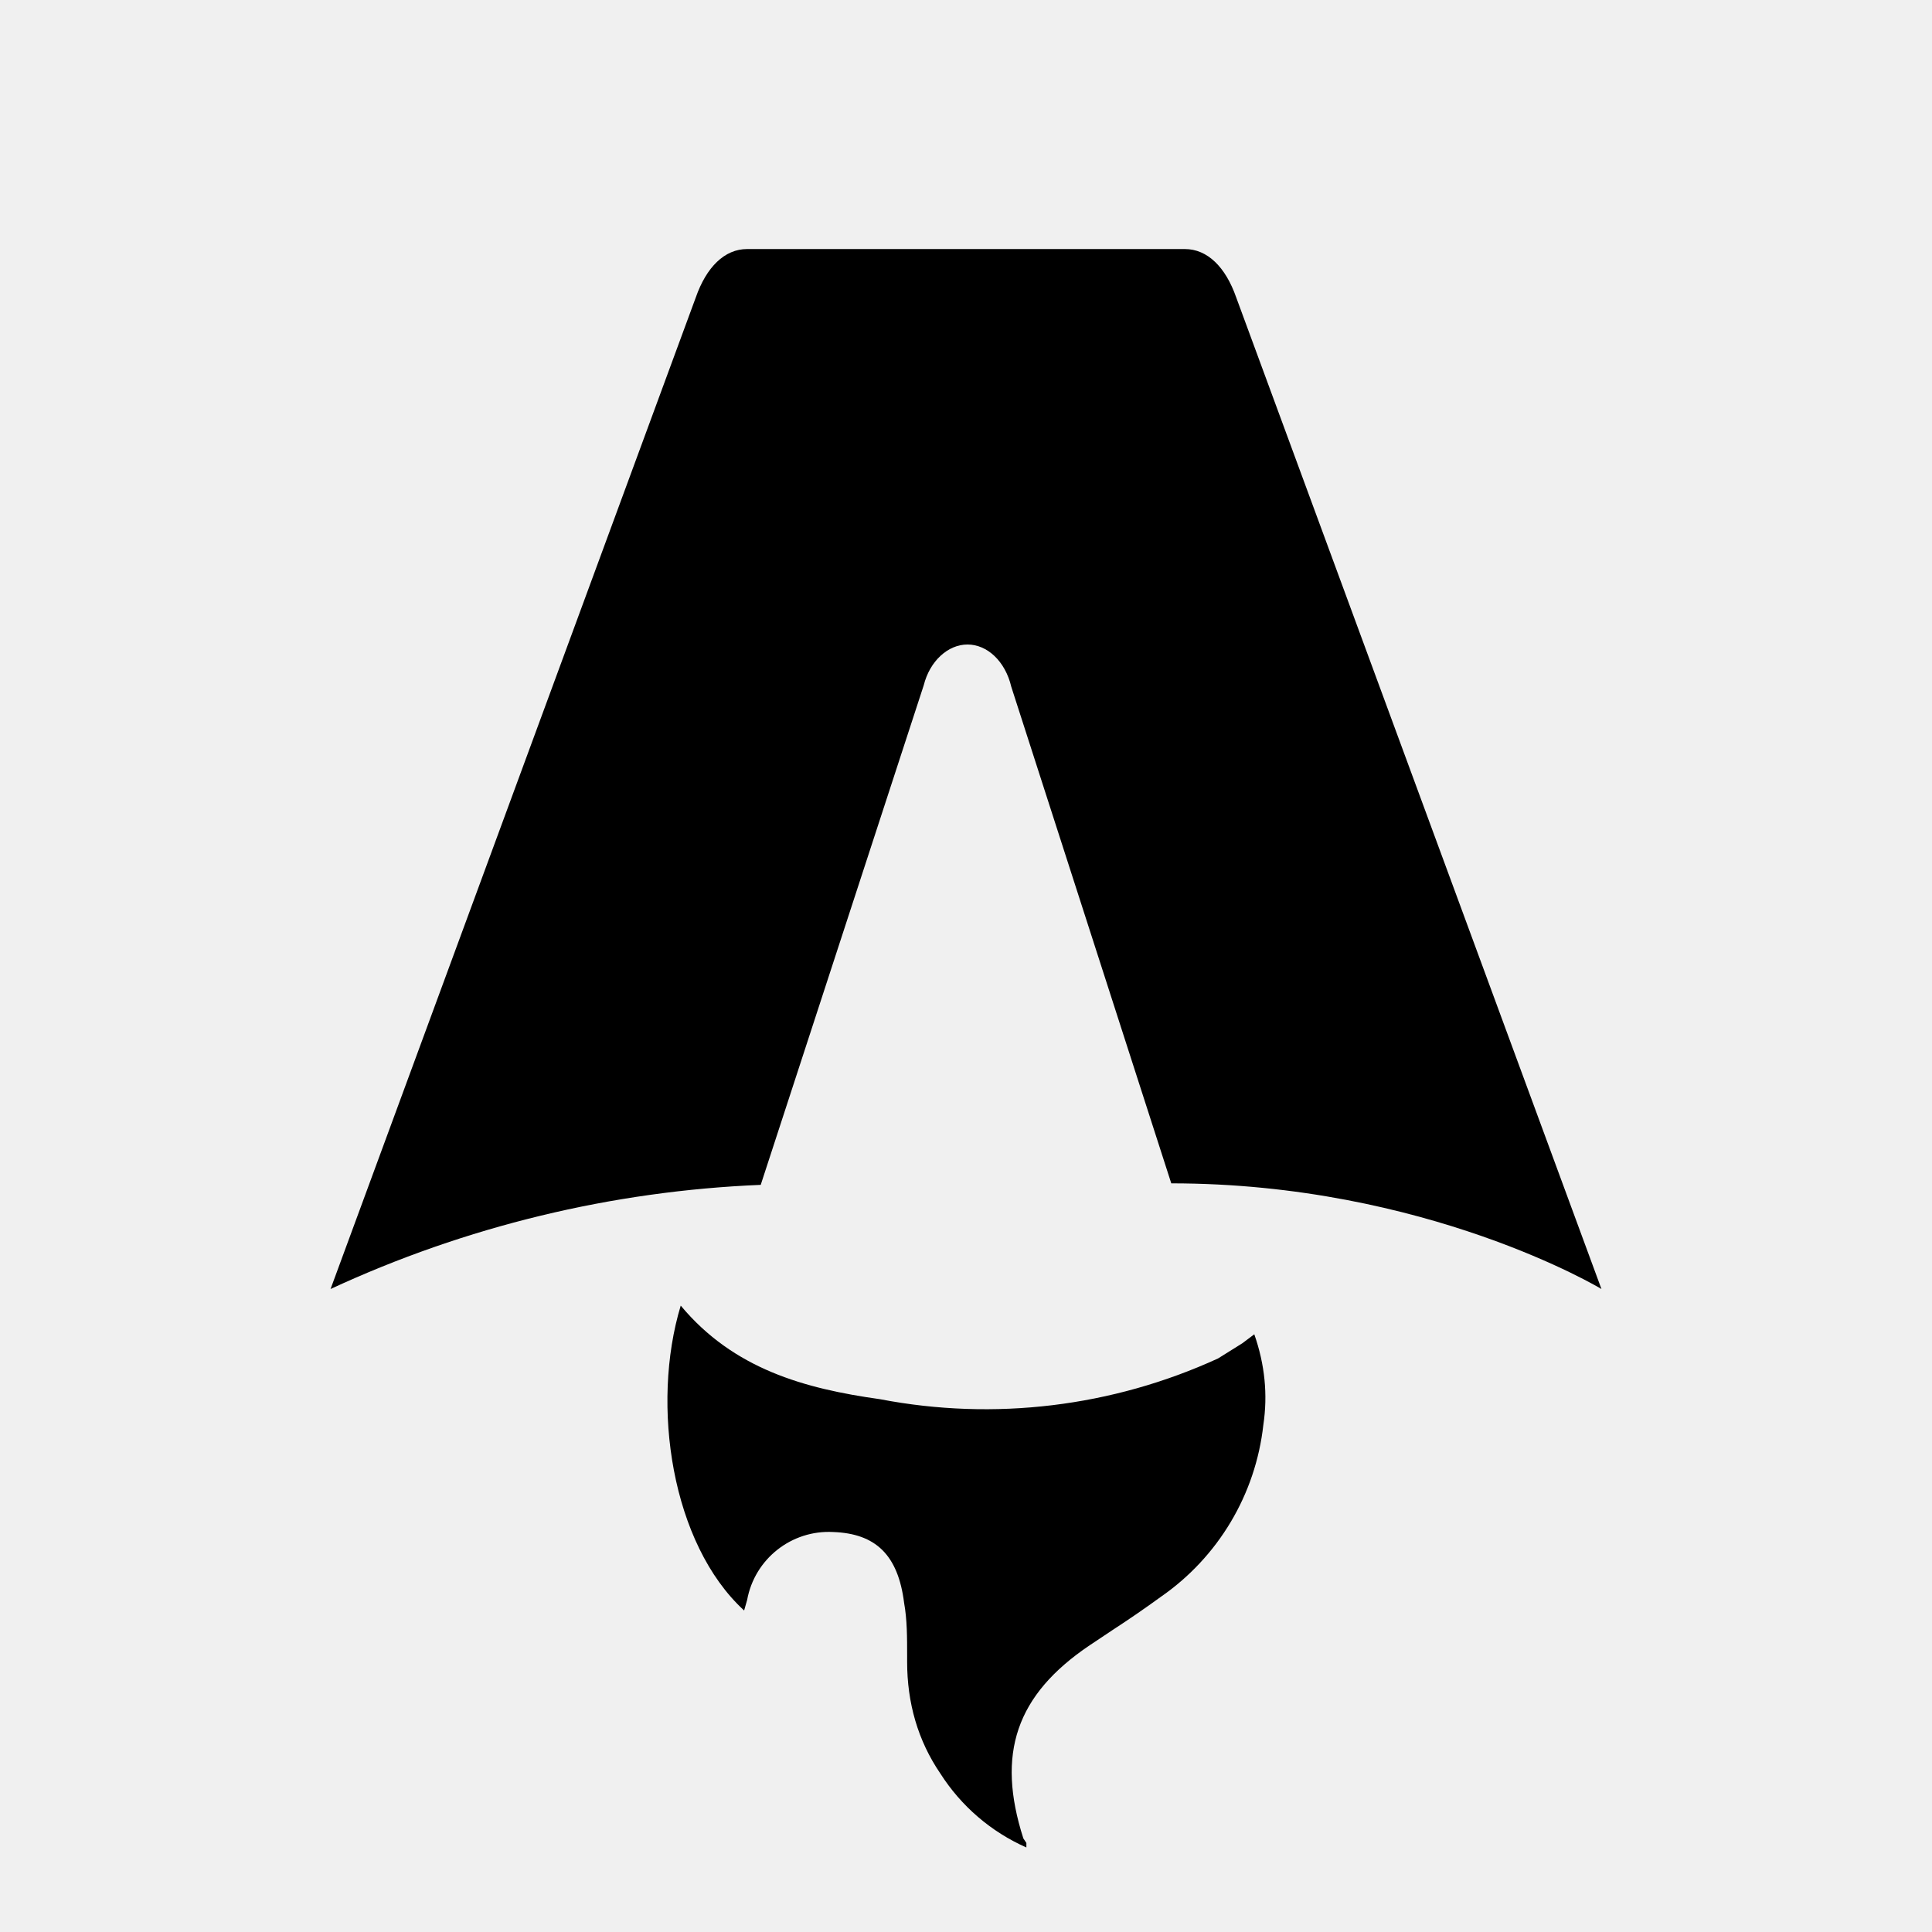
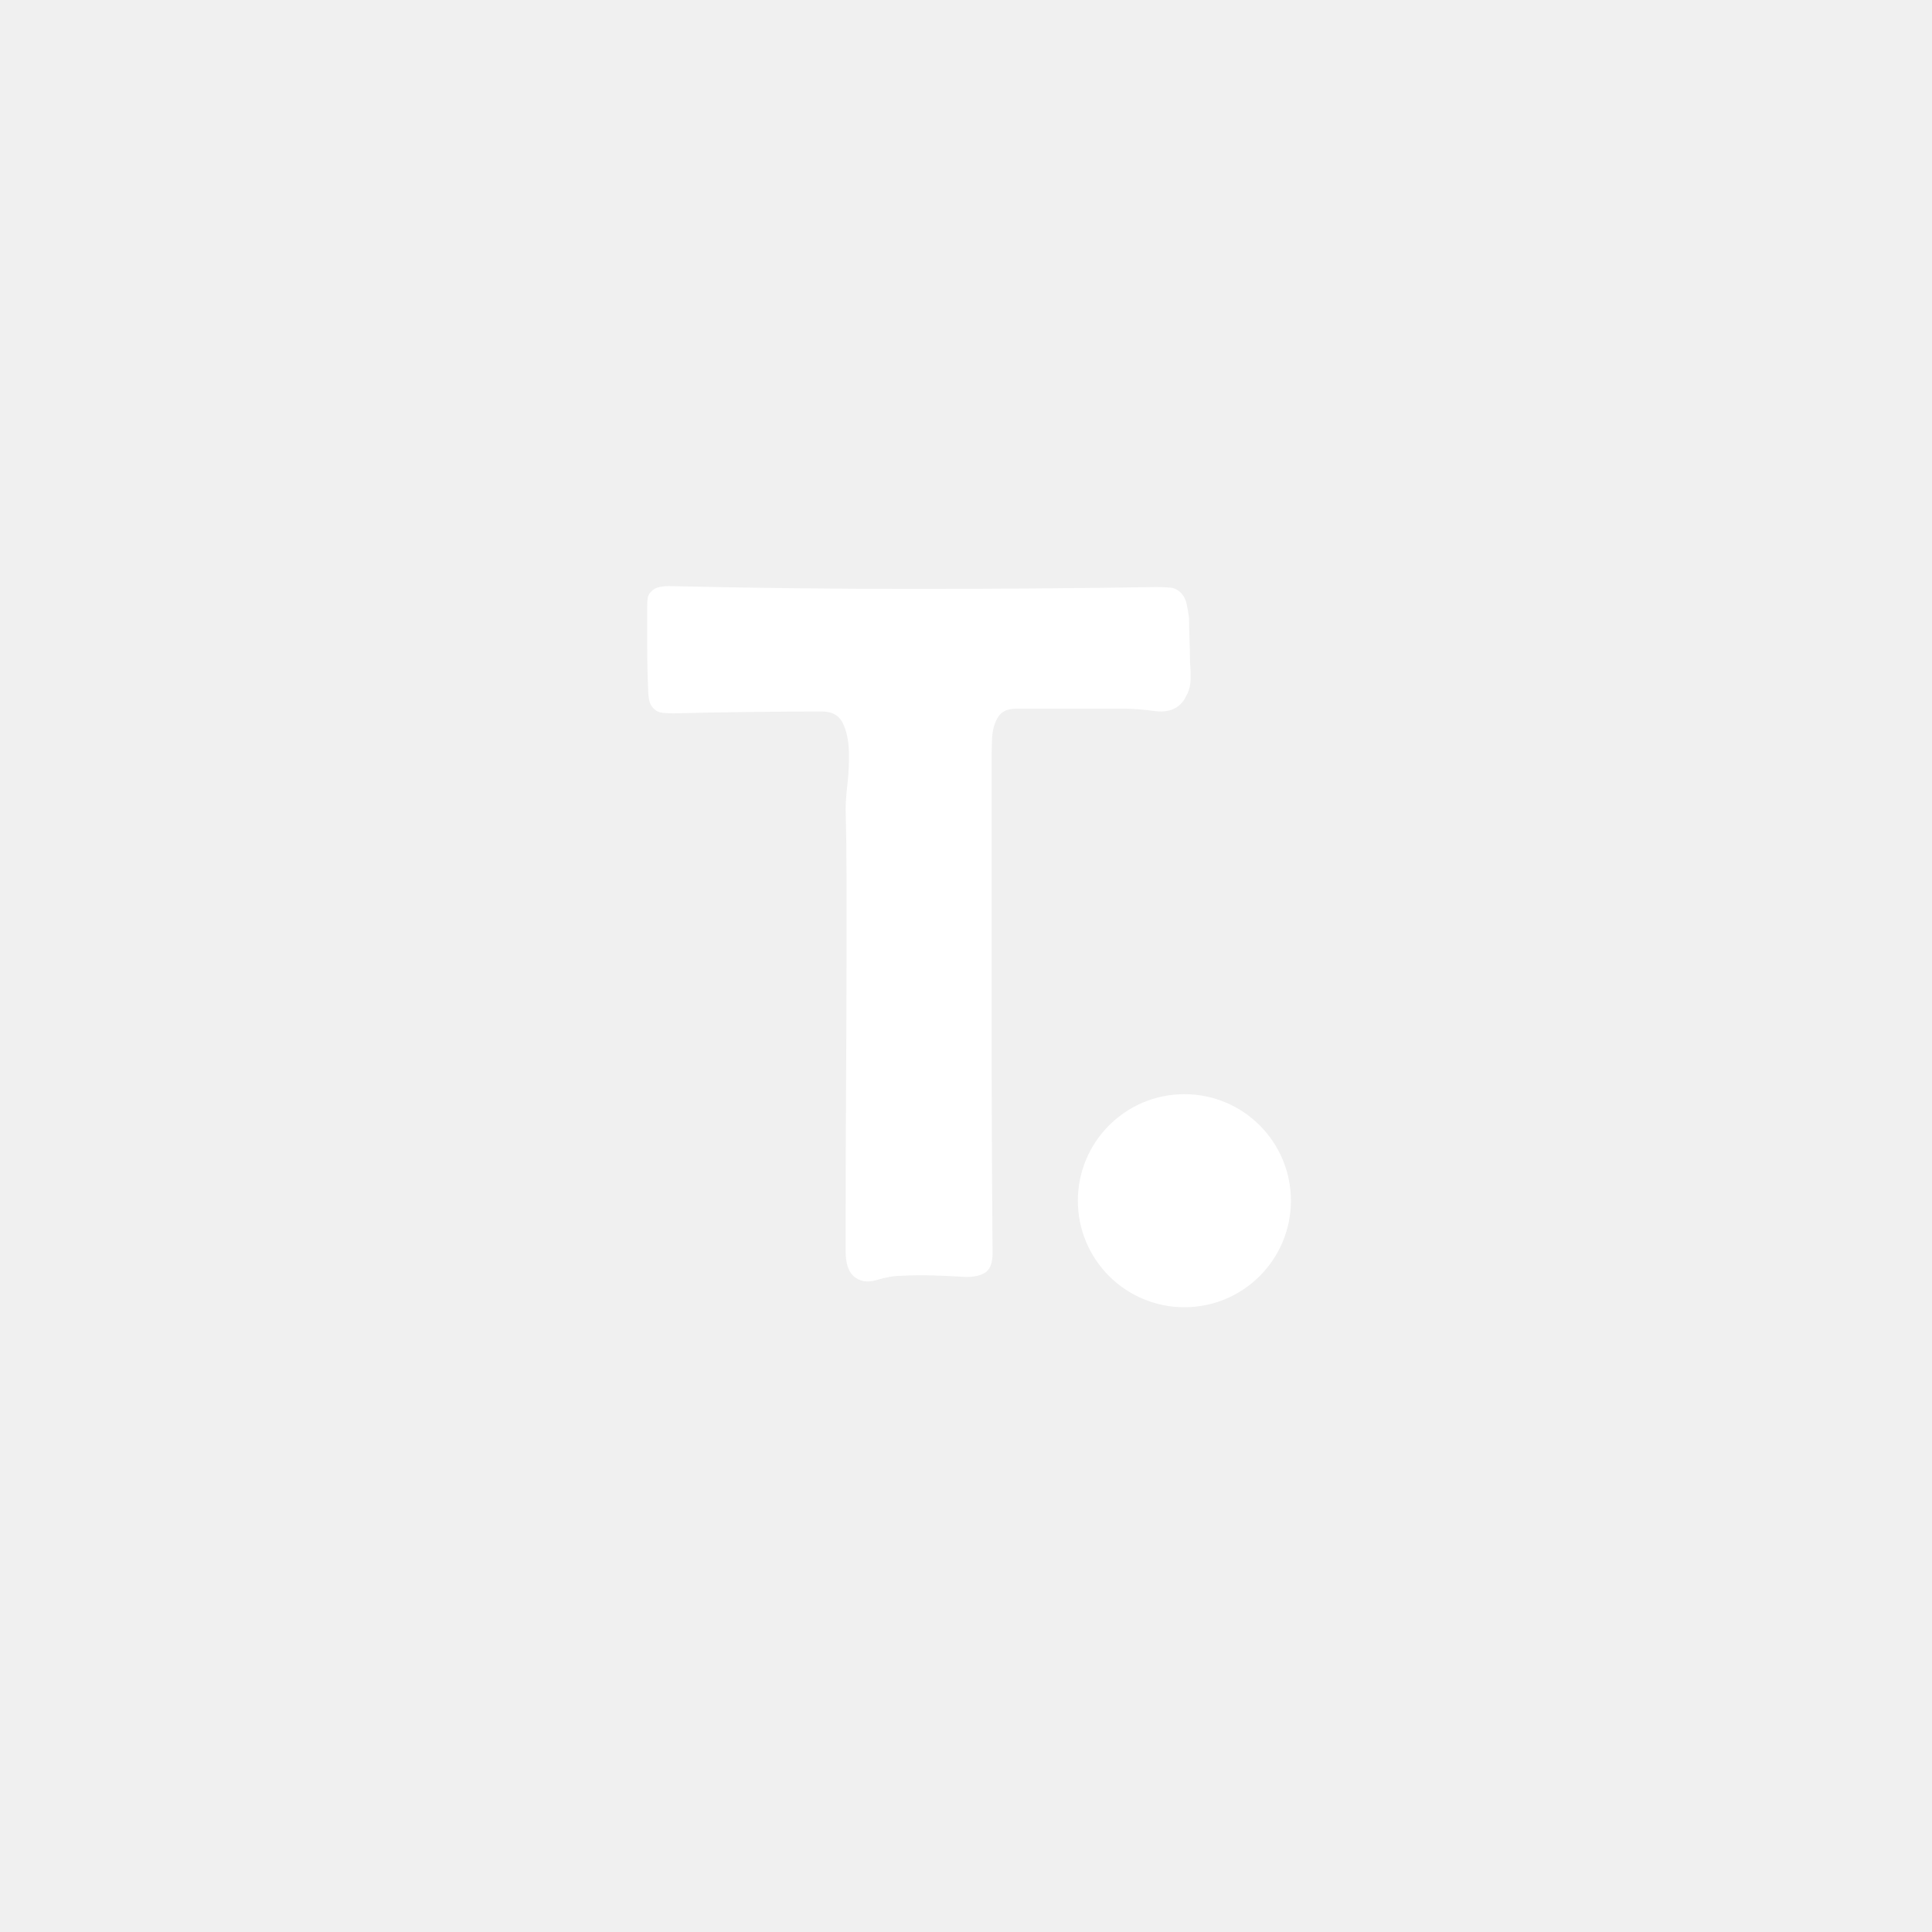
- <svg xmlns="http://www.w3.org/2000/svg" fill="none" viewBox="0 0 128 128">
-   <path d="M50.4 78.5a75.1 75.1 0 0 0-28.5 6.9l24.2-65.7c.7-2 1.9-3.2 3.4-3.2h29c1.5 0 2.7 1.2 3.4 3.2l24.2 65.7s-11.6-7-28.5-7L67 45.5c-.4-1.7-1.6-2.8-2.9-2.8-1.3 0-2.5 1.1-2.9 2.7L50.4 78.5Zm-1.1 28.2Zm-4.2-20.2c-2 6.6-.6 15.8 4.2 20.2a17.5 17.5 0 0 1 .2-.7 5.5 5.5 0 0 1 5.7-4.5c2.8.1 4.3 1.5 4.7 4.7.2 1.1.2 2.3.2 3.5v.4c0 2.7.7 5.2 2.2 7.4a13 13 0 0 0 5.7 4.9v-.3l-.2-.3c-1.8-5.6-.5-9.5 4.4-12.8l1.5-1a73 73 0 0 0 3.2-2.2 16 16 0 0 0 6.8-11.4c.3-2 .1-4-.6-6l-.8.6-1.6 1a37 37 0 0 1-22.4 2.7c-5-.7-9.7-2-13.2-6.2Z" />
-   <style>
-         path { fill: #000; }
-         @media (prefers-color-scheme: dark) {
-             path { fill: #FFF; }
-         }
-     </style>
+ <svg xmlns="http://www.w3.org/2000/svg" width="500" zoomAndPan="magnify" viewBox="0 0 375 375" height="500" preserveAspectRatio="xMidYMid meet" version="1.0">
+   <defs>
+     <g />
+     <clipPath id="28659f8b39">
+       <rect x="0" width="110" y="0" height="183" />
+     </clipPath>
+     <clipPath id="9b5868e9d7">
+       <path d="M 209.211 212.379 L 250.566 212.379 L 250.566 253.734 L 209.211 253.734 Z M 209.211 212.379 " clip-rule="nonzero" />
+     </clipPath>
+     <clipPath id="20996de94c">
+       <path d="M 229.891 212.379 C 218.469 212.379 209.211 221.637 209.211 233.059 C 209.211 244.477 218.469 253.734 229.891 253.734 C 241.309 253.734 250.566 244.477 250.566 233.059 C 250.566 221.637 241.309 212.379 229.891 212.379 Z M 229.891 212.379 " clip-rule="nonzero" />
+     </clipPath>
+     <clipPath id="9ccb37b24c">
+       <path d="M 0.211 0.379 L 41.566 0.379 L 41.566 41.734 L 0.211 41.734 Z M 0.211 0.379 " clip-rule="nonzero" />
+     </clipPath>
+     <clipPath id="a344f6a37d">
+       <path d="M 20.891 0.379 C 9.469 0.379 0.211 9.637 0.211 21.059 C 0.211 32.477 9.469 41.734 20.891 41.734 C 32.309 41.734 41.566 32.477 41.566 21.059 C 41.566 9.637 32.309 0.379 20.891 0.379 Z M 20.891 0.379 " clip-rule="nonzero" />
+     </clipPath>
+     <clipPath id="53601945a1">
+       <rect x="0" width="42" y="0" height="42" />
+     </clipPath>
+   </defs>
+   <g transform="matrix(1, 0, 0, 1, 123, 106)">
+     <g clip-path="url(#28659f8b39)">
+       <g fill="#ffffff" fill-opacity="1">
+         <g transform="translate(2.623801, 142.7288)">
+           <g>
+             <path d="M 103.547 -112.078 C 102.336 -110.867 100.641 -110.414 98.453 -110.719 C 96.273 -111.02 94.336 -111.172 92.641 -111.172 C 89.129 -111.172 85.617 -111.172 82.109 -111.172 C 78.598 -111.172 75.086 -111.172 71.578 -111.172 C 69.879 -111.172 68.695 -110.594 68.031 -109.438 C 67.363 -108.289 67 -106.93 66.938 -105.359 C 66.875 -103.785 66.844 -102.395 66.844 -101.188 C 66.844 -85.195 66.844 -69.238 66.844 -53.312 C 66.844 -37.383 66.906 -21.43 67.031 -5.453 C 67.031 -3.516 66.516 -2.242 65.484 -1.641 C 64.453 -1.035 63.031 -0.789 61.219 -0.906 C 59.281 -1.031 57.312 -1.117 55.312 -1.172 C 53.312 -1.234 51.285 -1.207 49.234 -1.094 C 47.898 -1.094 46.32 -0.816 44.5 -0.266 C 42.688 0.273 41.176 0 39.969 -1.094 C 39 -2.062 38.516 -3.633 38.516 -5.812 C 38.516 -7.988 38.516 -9.688 38.516 -10.906 C 38.516 -19.863 38.539 -28.82 38.594 -37.781 C 38.656 -46.75 38.688 -55.648 38.688 -64.484 C 38.688 -69.086 38.688 -73.66 38.688 -78.203 C 38.688 -82.742 38.629 -87.254 38.516 -91.734 C 38.516 -92.941 38.633 -94.578 38.875 -96.641 C 39.113 -98.703 39.203 -100.789 39.141 -102.906 C 39.086 -105.031 38.695 -106.848 37.969 -108.359 C 37.238 -109.867 35.906 -110.625 33.969 -110.625 C 29.125 -110.625 24.312 -110.594 19.531 -110.531 C 14.75 -110.477 9.938 -110.391 5.094 -110.266 C 4.477 -110.266 3.805 -110.297 3.078 -110.359 C 2.359 -110.422 1.754 -110.691 1.266 -111.172 C 0.785 -111.66 0.484 -112.238 0.359 -112.906 C 0.242 -113.57 0.188 -114.207 0.188 -114.812 C 0.062 -117.594 0 -120.344 0 -123.062 C 0 -125.789 0 -128.488 0 -131.156 C 0 -131.633 0.031 -132.113 0.094 -132.594 C 0.156 -133.082 0.367 -133.508 0.734 -133.875 C 1.211 -134.363 1.754 -134.664 2.359 -134.781 C 2.961 -134.906 3.566 -134.969 4.172 -134.969 C 20.035 -134.602 35.836 -134.422 51.578 -134.422 C 67.328 -134.422 83.078 -134.539 98.828 -134.781 C 99.672 -134.781 100.516 -134.75 101.359 -134.688 C 102.211 -134.633 102.941 -134.305 103.547 -133.703 C 104.148 -133.098 104.539 -132.336 104.719 -131.422 C 104.906 -130.516 105.055 -129.641 105.172 -128.797 C 105.172 -127.336 105.203 -125.879 105.266 -124.422 C 105.328 -122.973 105.359 -121.523 105.359 -120.078 C 105.484 -118.867 105.516 -117.688 105.453 -116.531 C 105.391 -115.383 105.055 -114.328 104.453 -113.359 C 104.328 -112.992 104.023 -112.566 103.547 -112.078 Z M 103.547 -112.078 " />
+           </g>
+         </g>
+       </g>
+     </g>
+   </g>
+   <g clip-path="url(#9b5868e9d7)">
+     <g clip-path="url(#20996de94c)">
+       <g transform="matrix(1, 0, 0, 1, 209, 212)">
+         <g clip-path="url(#53601945a1)">
+           <g clip-path="url(#9ccb37b24c)">
+             <g clip-path="url(#a344f6a37d)">
+               <path fill="#ffffff" d="M 0.211 0.379 L 41.566 0.379 L 41.566 41.734 L 0.211 41.734 Z M 0.211 0.379 " fill-opacity="1" fill-rule="nonzero" />
+             </g>
+           </g>
+         </g>
+       </g>
+     </g>
+   </g>
</svg>
